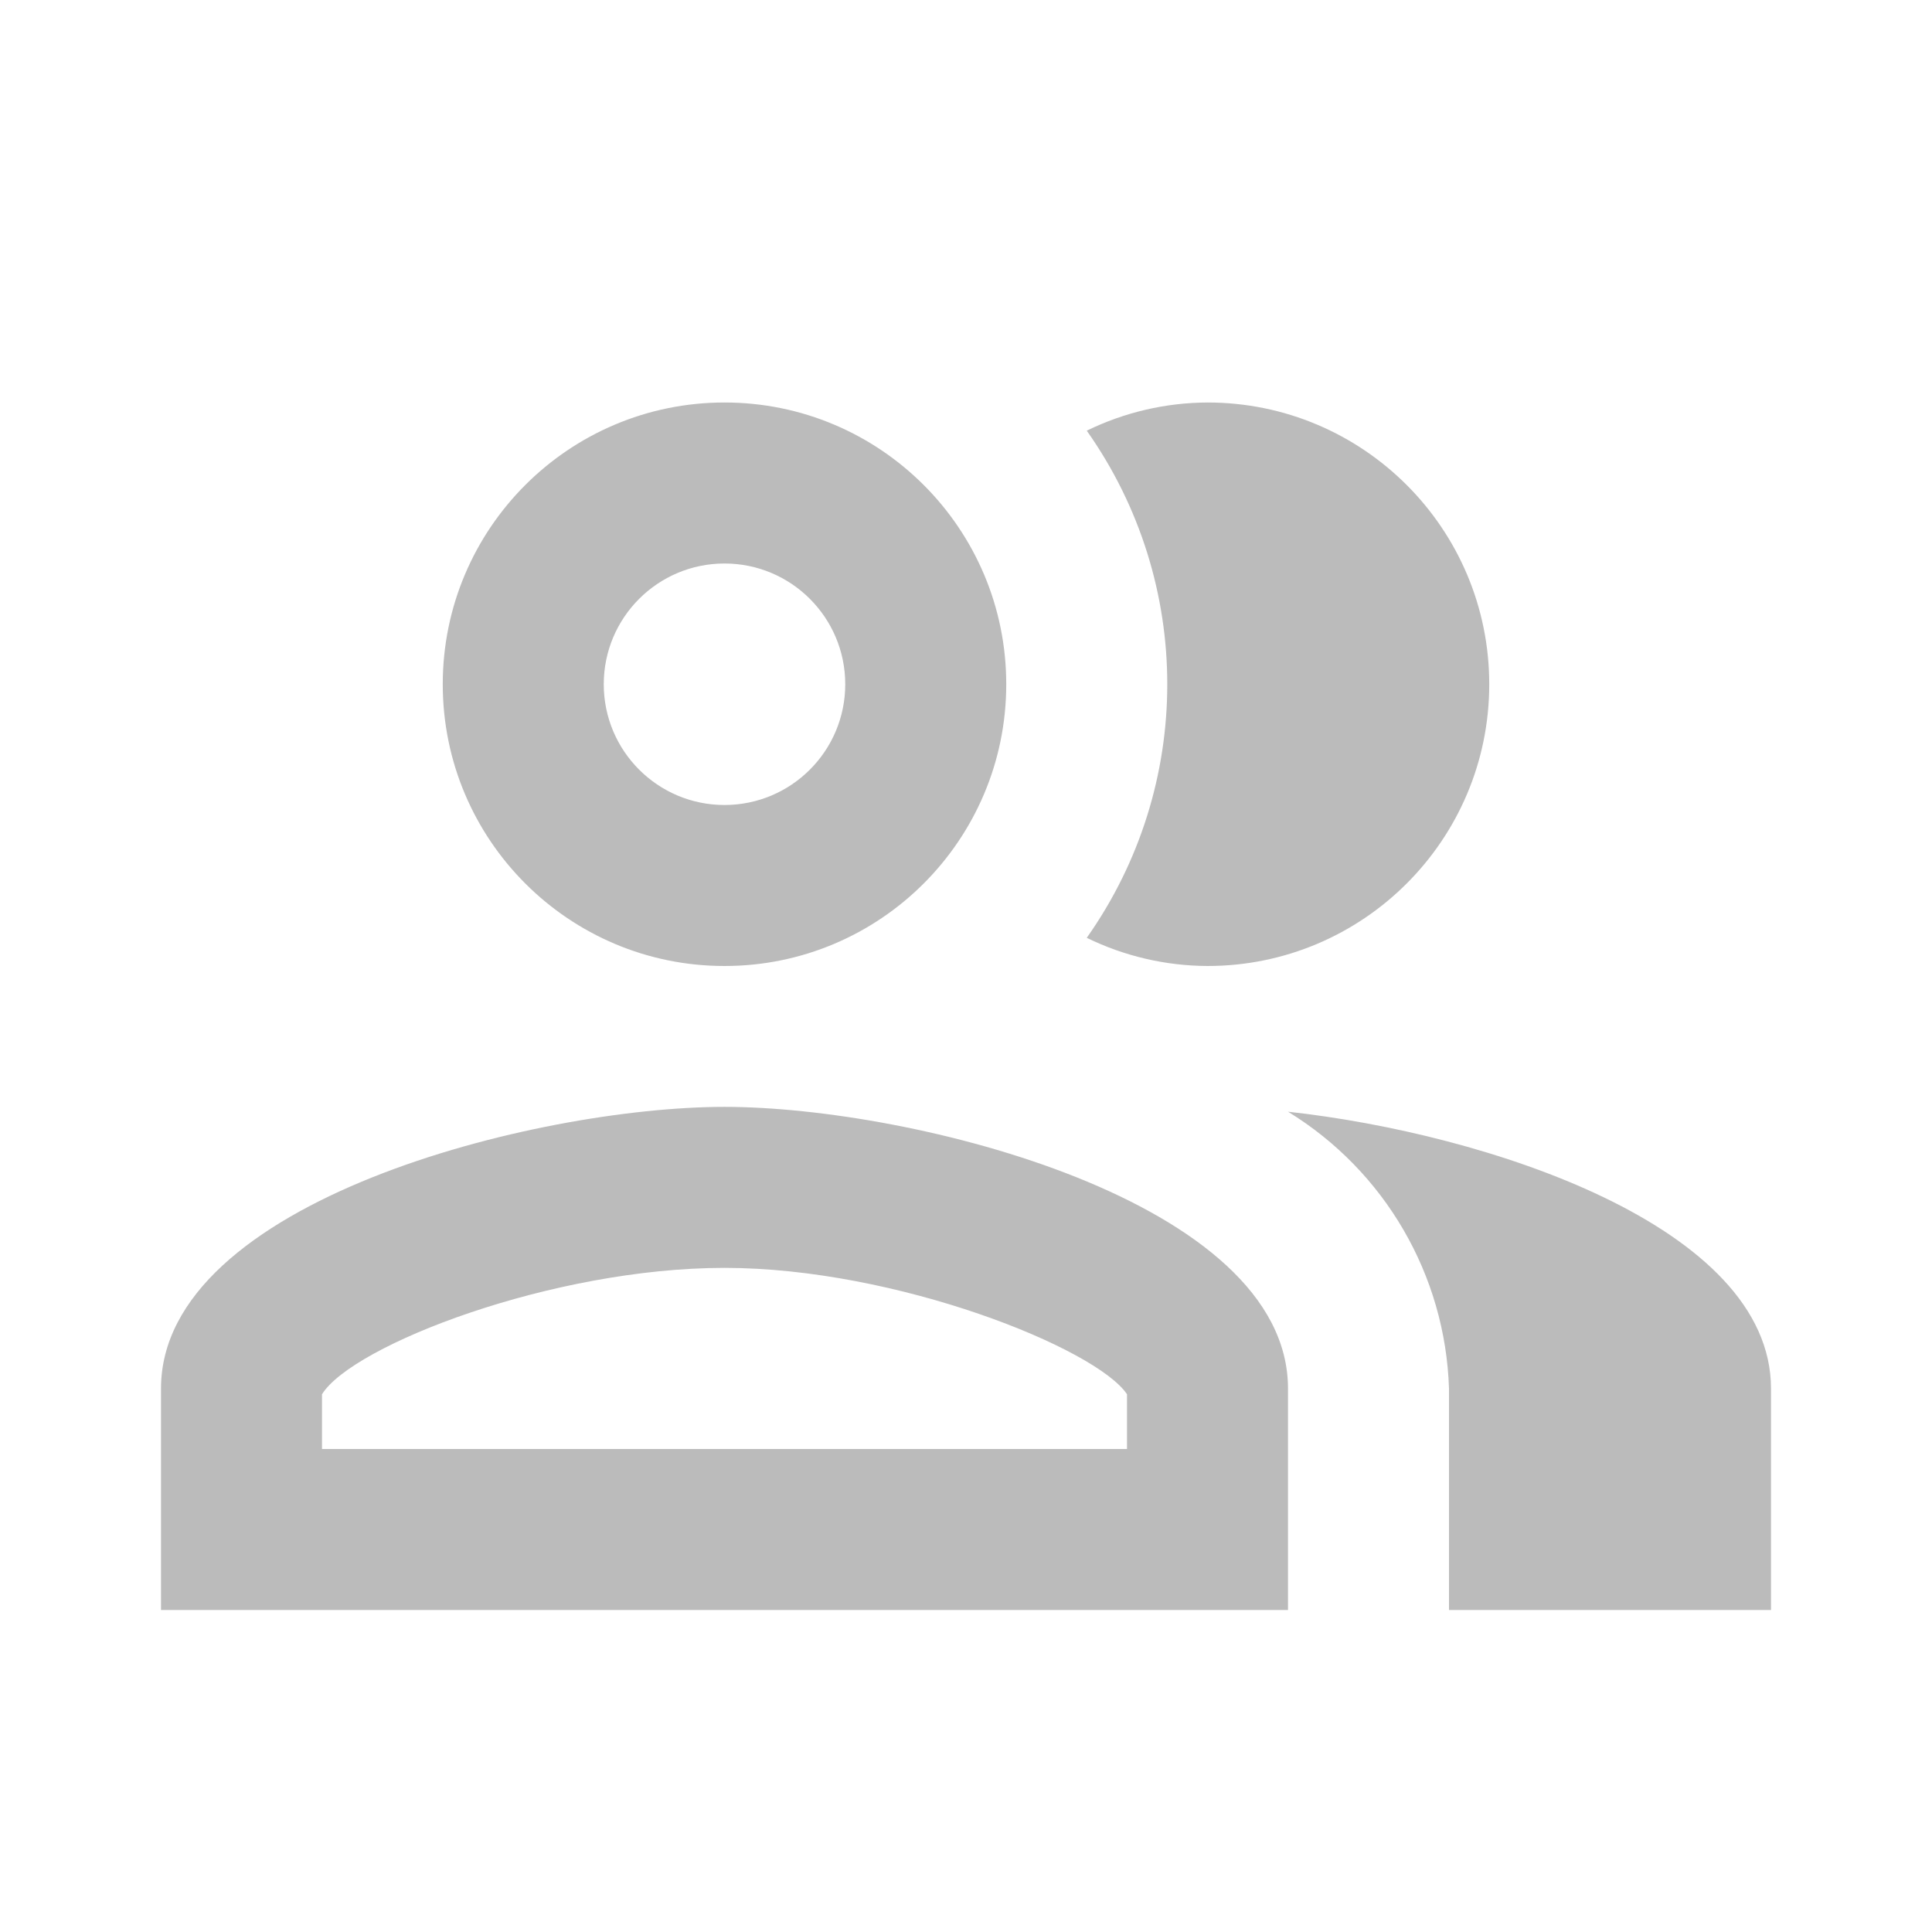
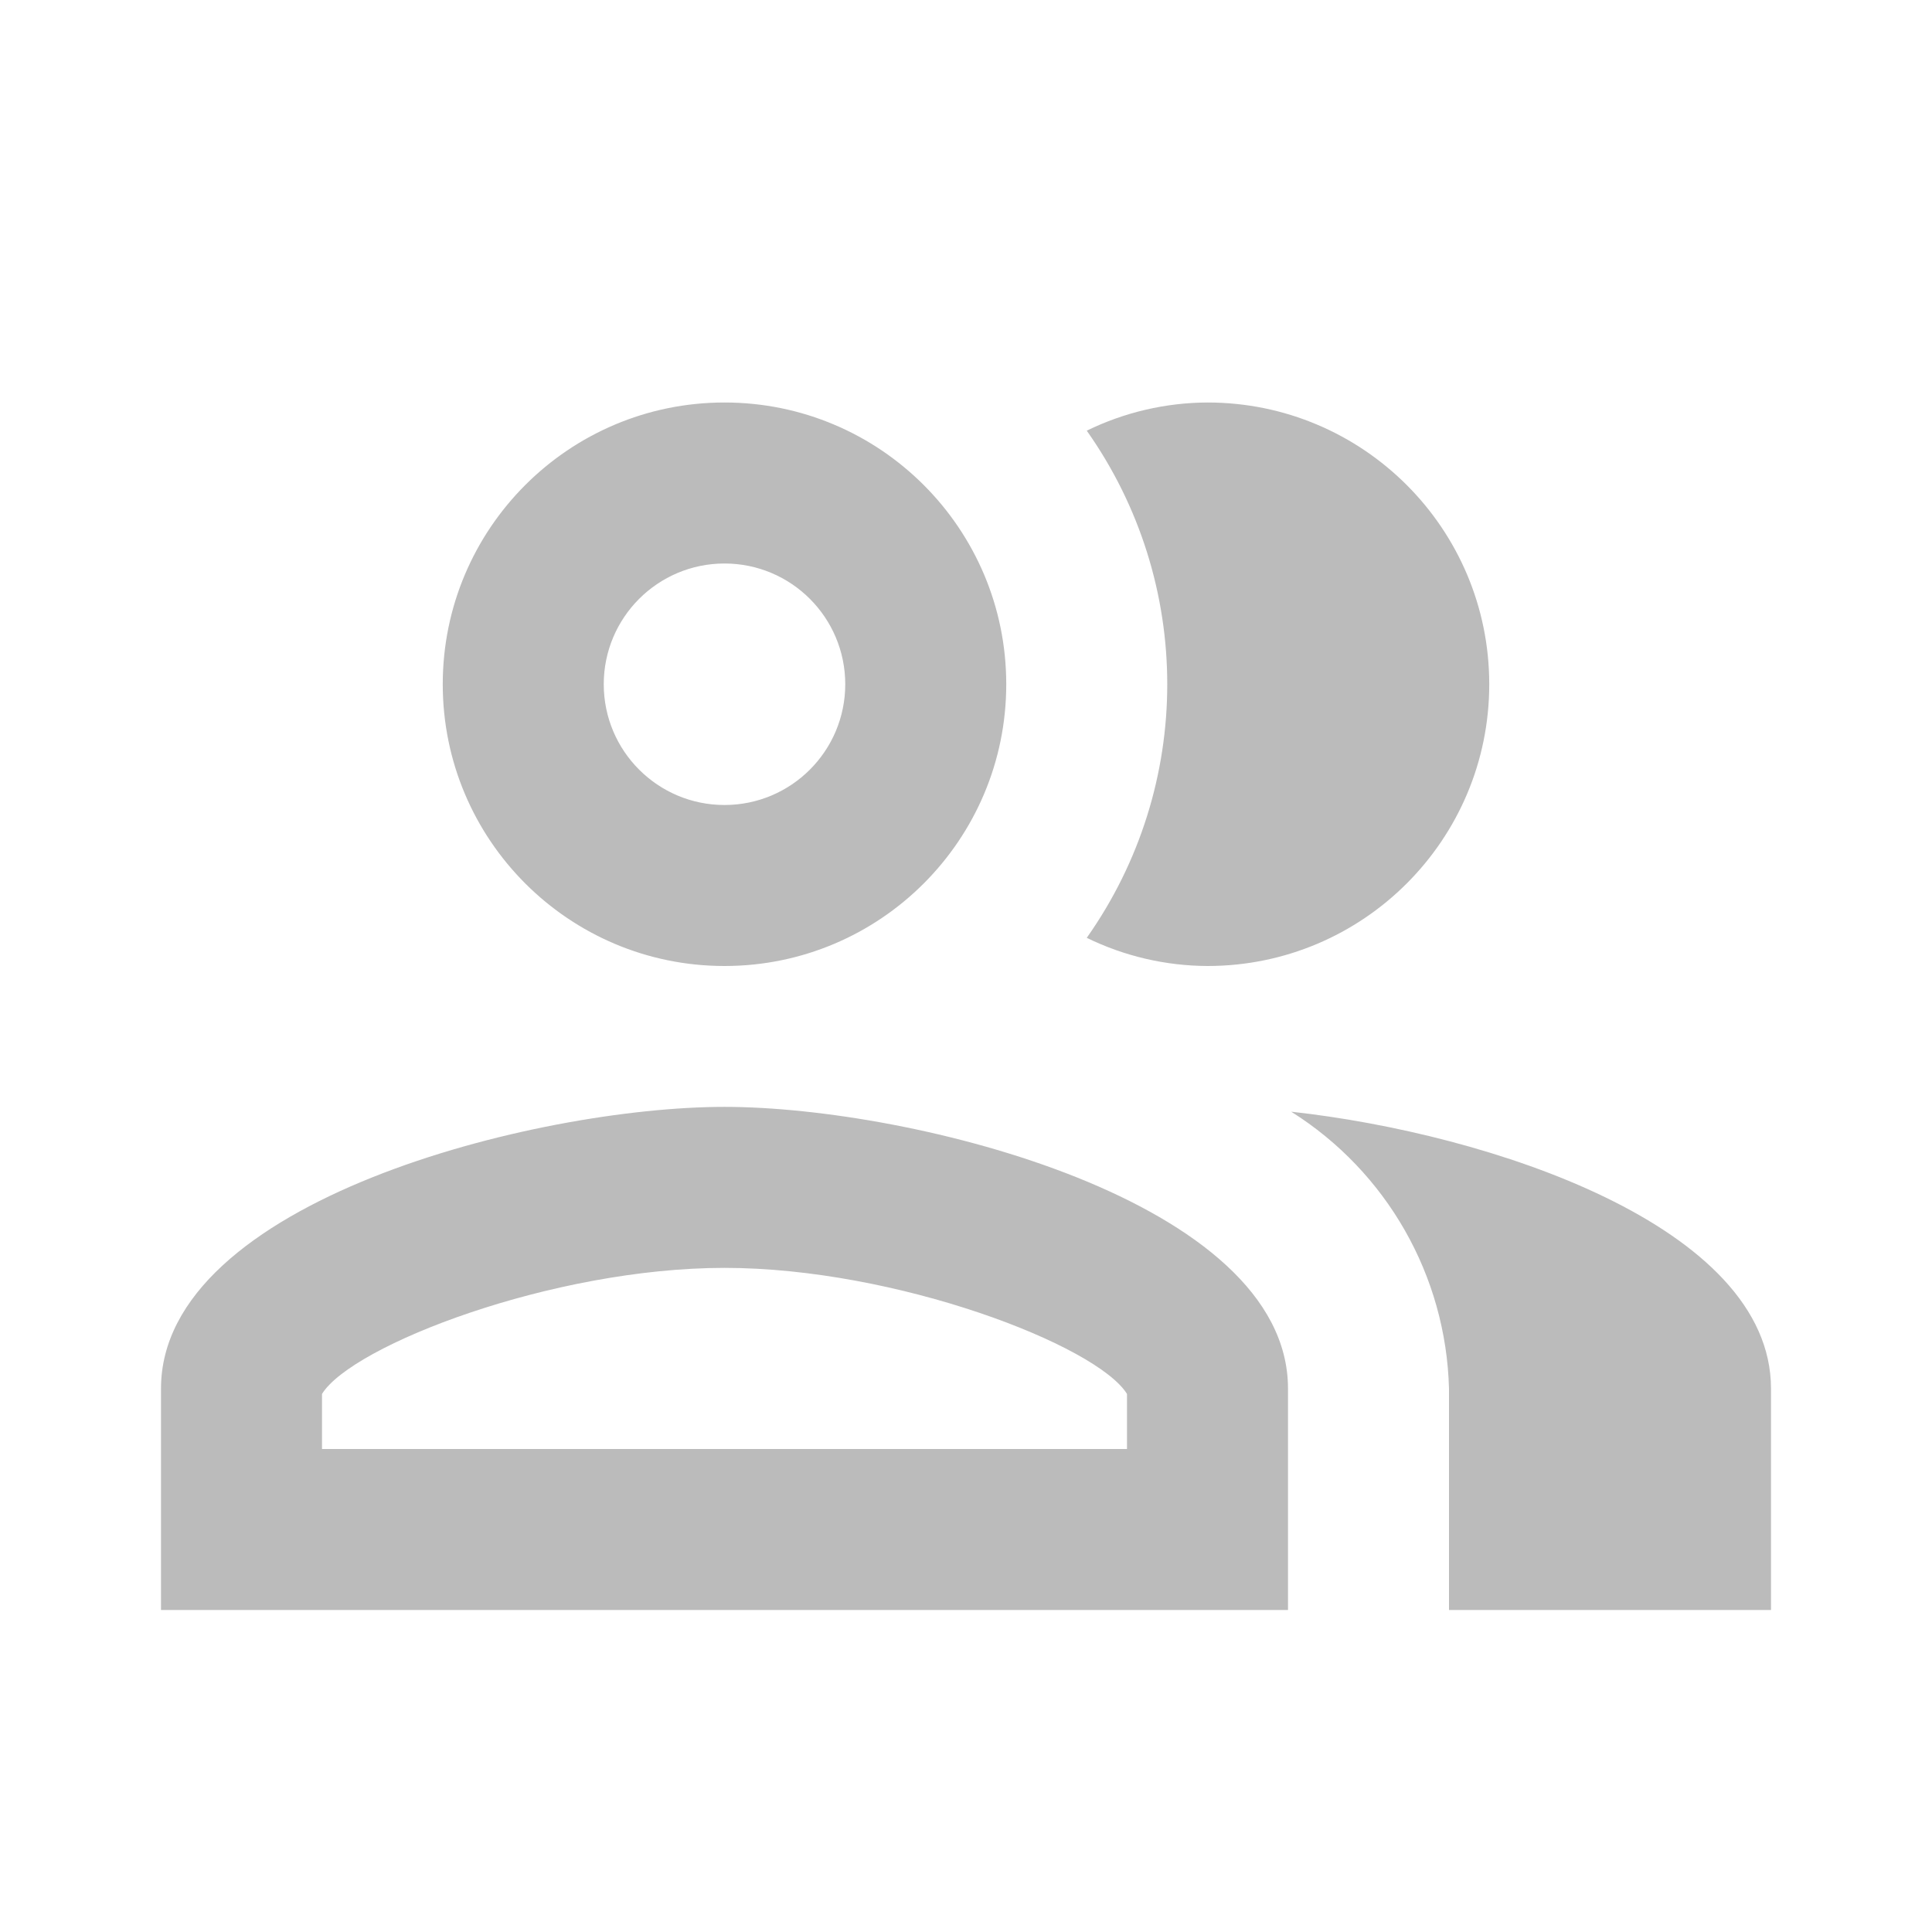
<svg xmlns="http://www.w3.org/2000/svg" viewBox="0 0 24 24">
-   <path d="M9,5a3.5,3.5,0,1,0,3.5,3.5A3.5,3.5,0,0,0,9,5Zm0,5a1.5,1.5,0,1,1,1.5-1.5A1.5,1.5,0,0,1,9,10Zm7,3.81c2.46.27,6,1.42,6,3.44V20H18V17.25a4.19,4.19,0,0,0-2-3.44M15,12a3.45,3.45,0,0,1-1.5-.35,5.46,5.46,0,0,0,0-6.3A3.45,3.45,0,0,1,15,5a3.5,3.5,0,0,1,0,7M9,13.75c-2.34,0-7,1.17-7,3.5V20H16V17.25C16,14.92,11.34,13.75,9,13.75ZM14,18H4v-.68c.38-.61,2.86-1.57,5-1.57s4.62,1,5,1.57Z" fill="#bbb" />
+   <path d="M9,5a3.5,3.5,0,1,0,3.5,3.5A3.5,3.5,0,0,0,9,5Zm0,5a1.5,1.5,0,1,1,1.5-1.5A1.5,1.5,0,0,1,9,10Zm7.04,3.81c2.46.27,5.96,1.42,5.96,3.44V20H18V17.25a4.193,4.193,0,0,0-1.96-3.44M15,12a3.446,3.446,0,0,1-1.5-.35,5.461,5.461,0,0,0,0-6.3A3.446,3.446,0,0,1,15,5a3.5,3.5,0,0,1,0,7M9,13.75c-2.34,0-7,1.17-7,3.5V20H16V17.25C16,14.92,11.34,13.75,9,13.75ZM14,18H4v-.684c.375-.605,2.864-1.566,5-1.566s4.625.961,5,1.566Z" fill="#bbb" />
+   <path fill="none" stroke="#000" stroke-miterlimit="10" stroke-width=".5" d="M-60 -108H420V372H-60z" />
</svg>
